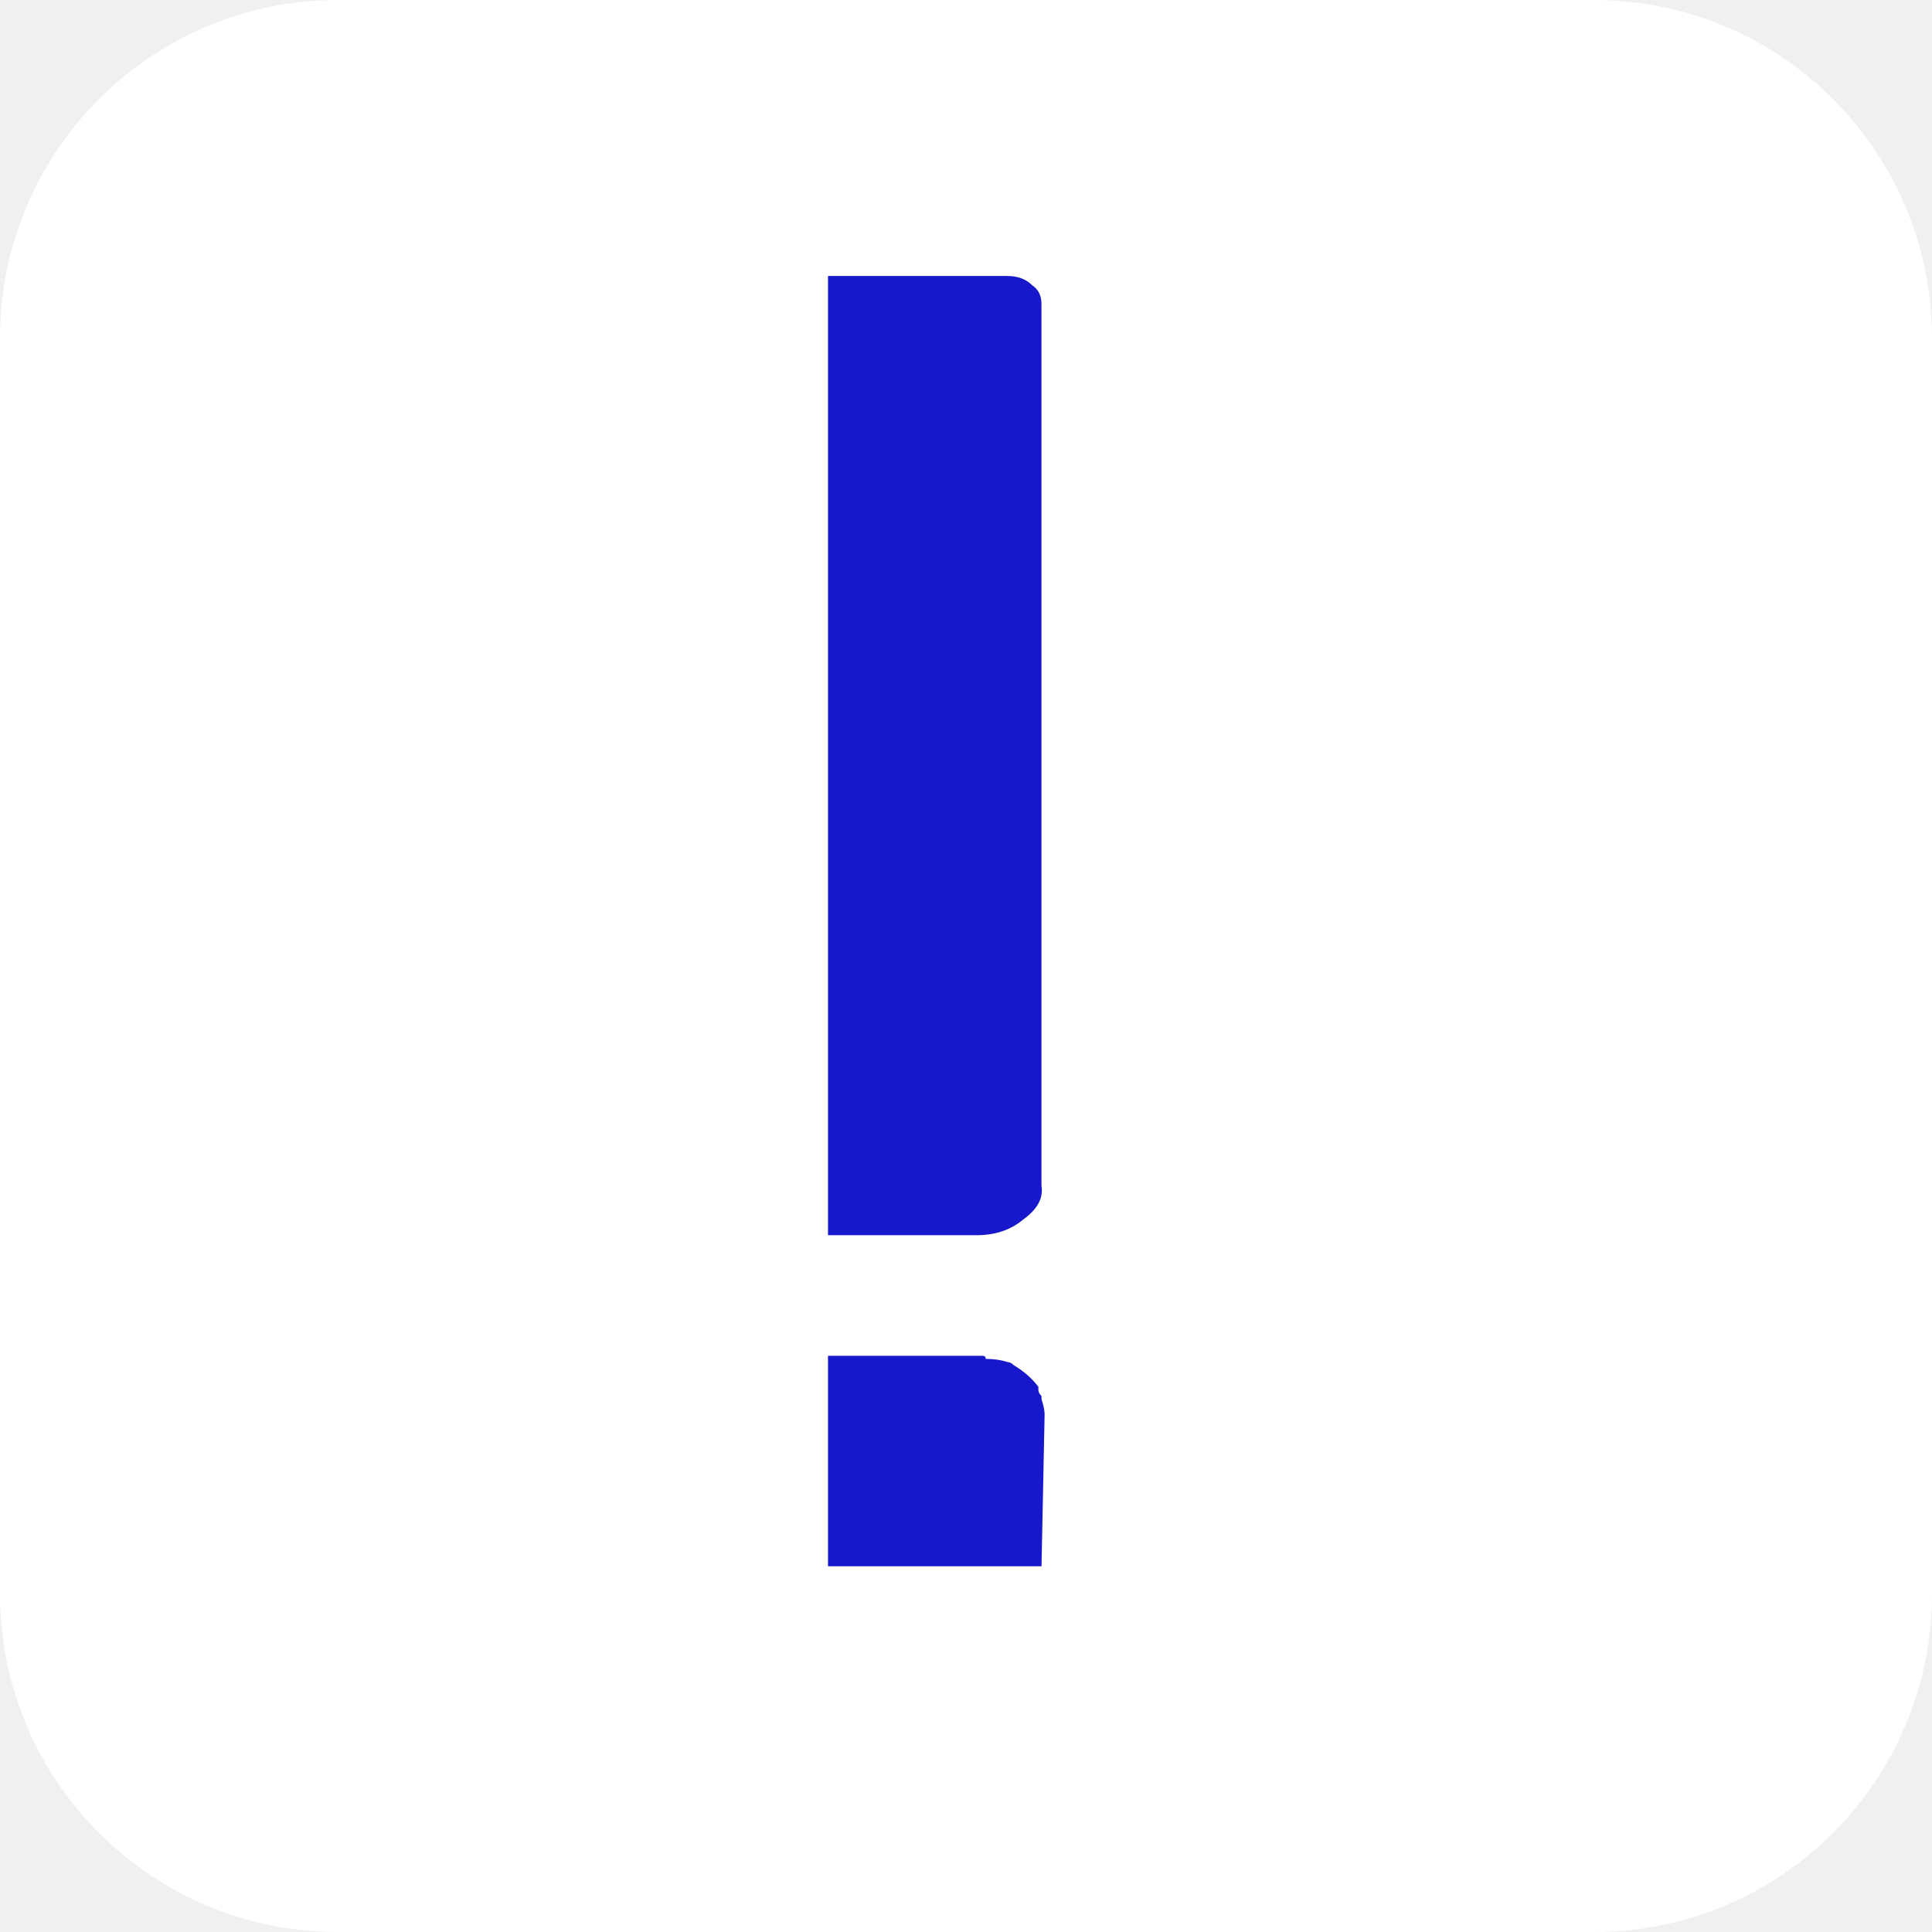
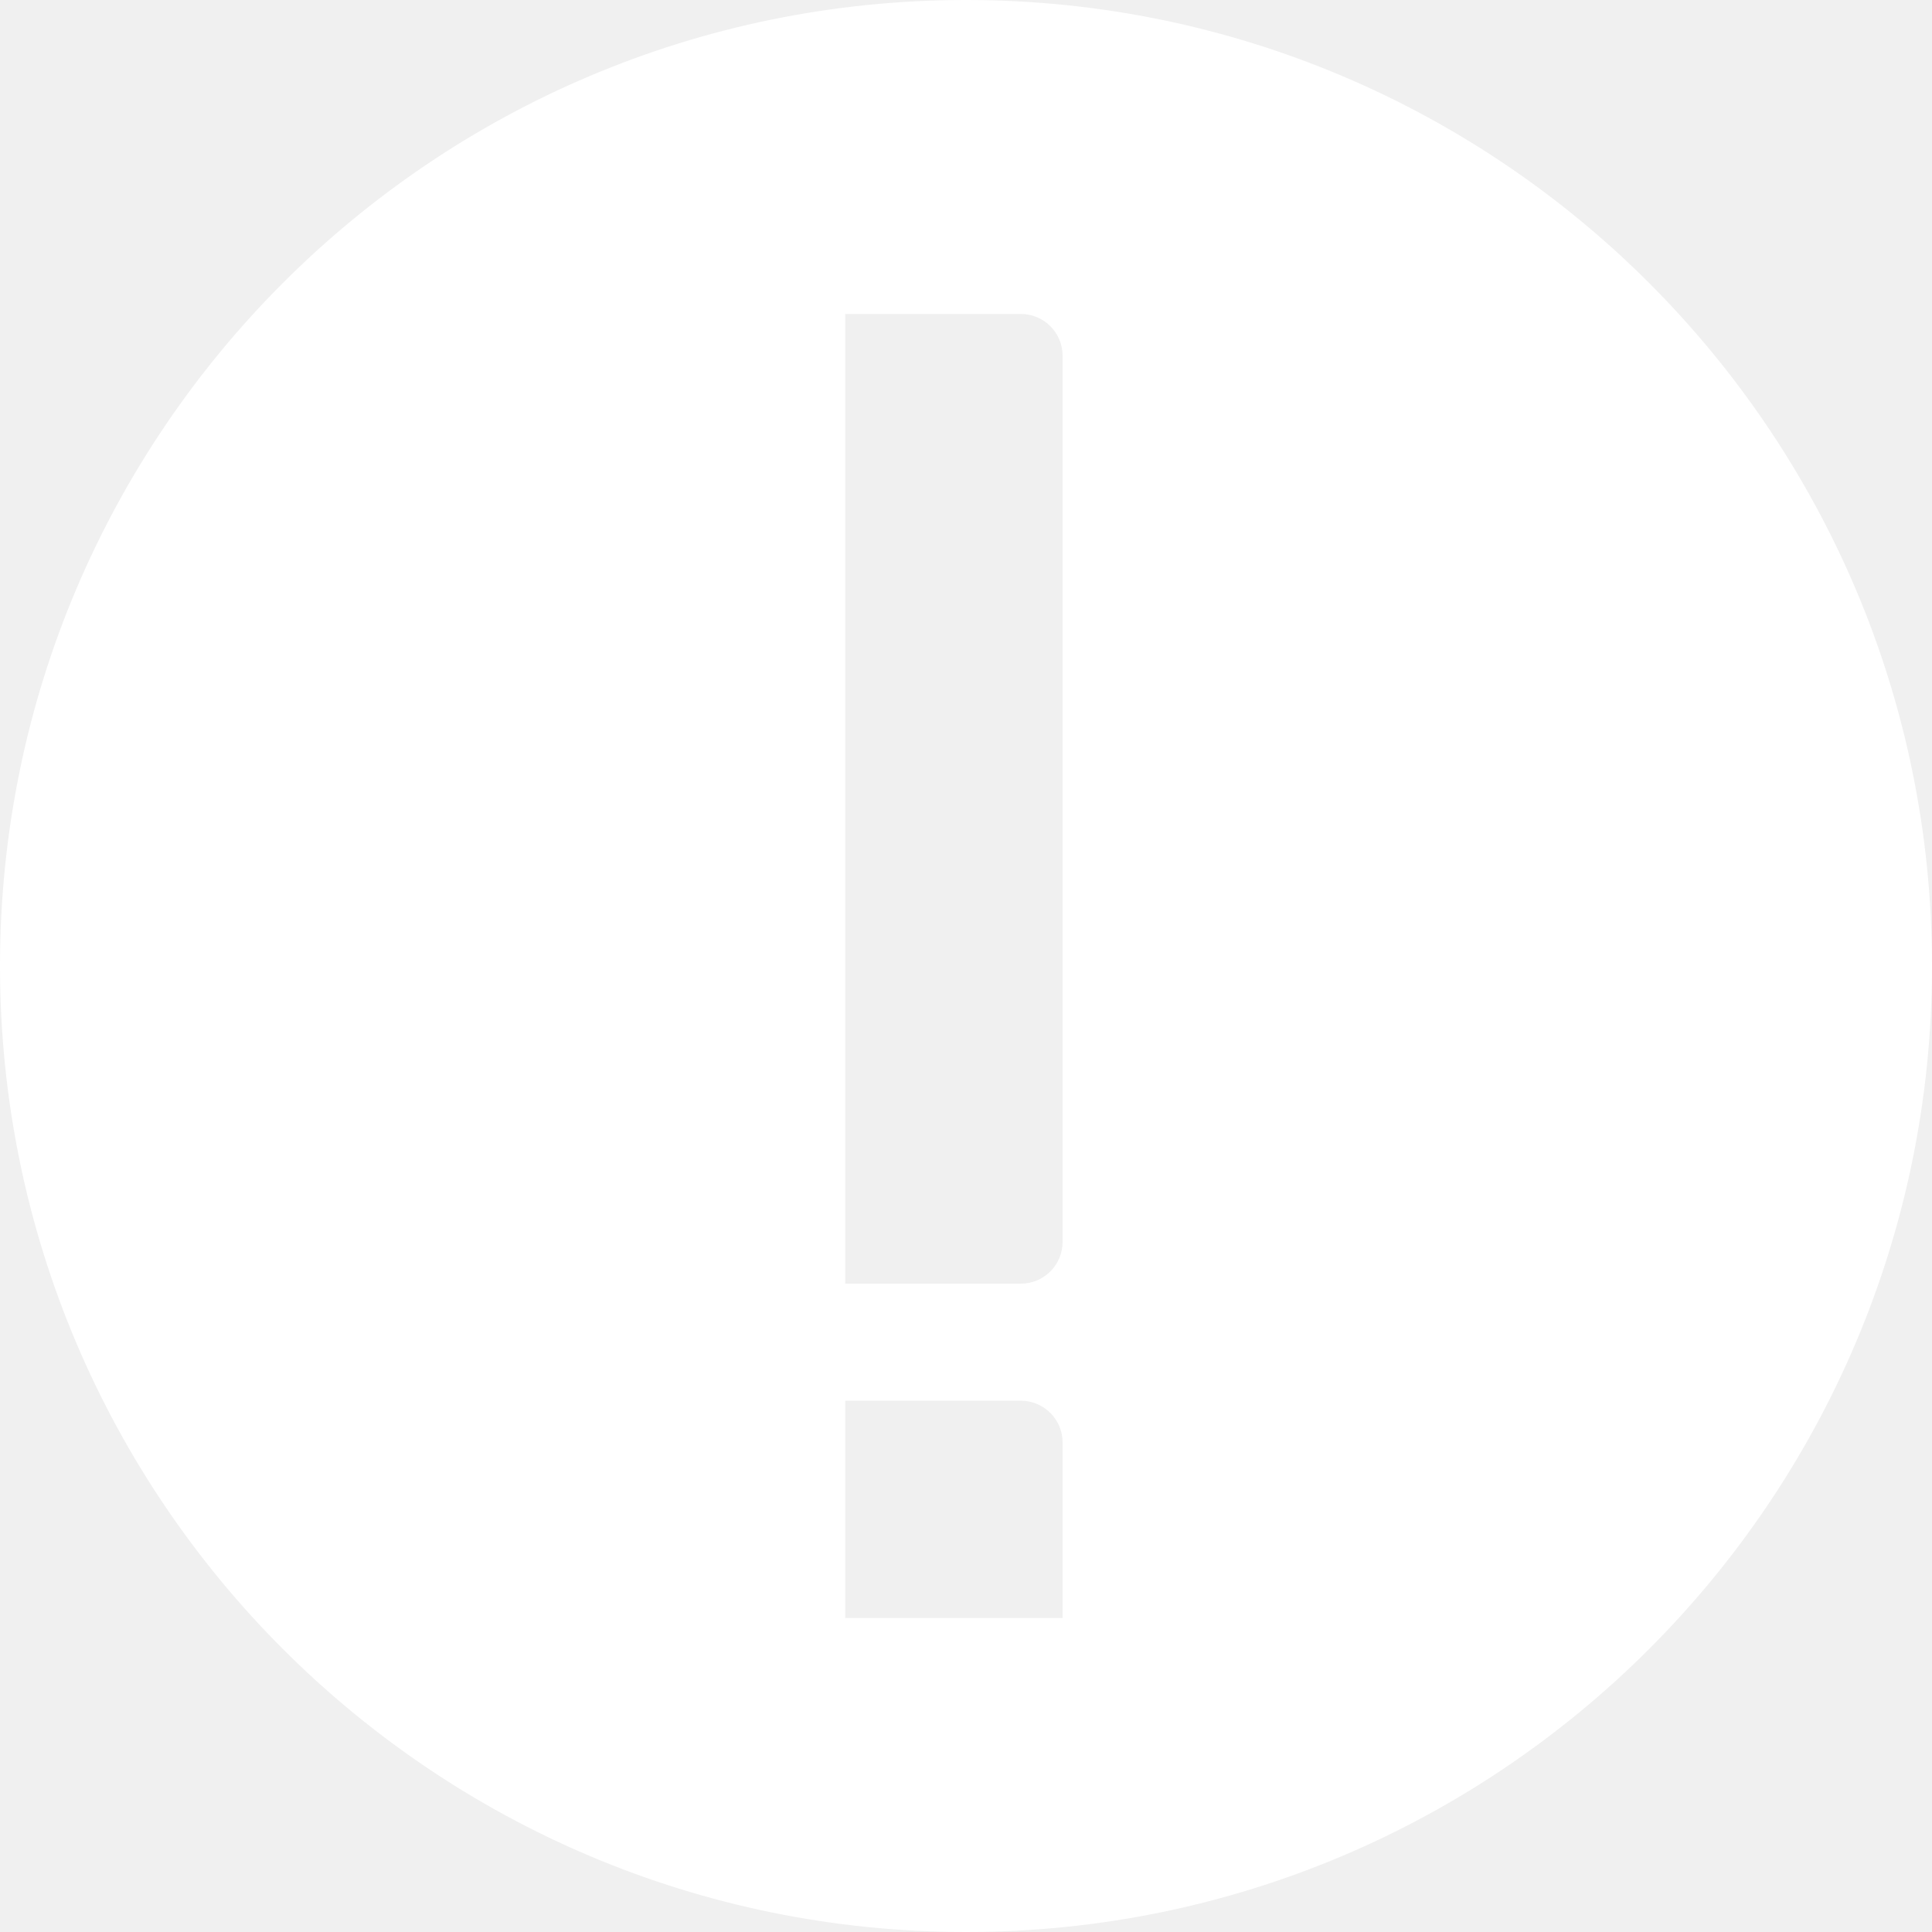
- <svg xmlns="http://www.w3.org/2000/svg" width="35" height="35" viewBox="0 0 35 35" fill="none">
-   <path d="M0 6.125C0 2.742 2.742 0 6.125 0H28.875C32.258 0 35 2.742 35 6.125V28.875C35 32.258 32.258 35 28.875 35H6.125C2.742 35 0 32.258 0 28.875V6.125Z" fill="white" />
-   <path d="M17.803 24.562C17.84 24.562 17.858 24.581 17.858 24.618C18.008 24.618 18.139 24.637 18.251 24.675C18.288 24.675 18.326 24.693 18.363 24.73C18.55 24.843 18.699 24.974 18.811 25.123V25.179C18.811 25.216 18.831 25.254 18.868 25.291V25.348C18.905 25.46 18.924 25.553 18.924 25.628L18.868 28.374H15V24.562H17.803Z" fill="#1717CC" />
-   <path d="M18.251 5C18.438 5 18.587 5.056 18.699 5.168C18.811 5.243 18.867 5.355 18.867 5.505V21.48C18.905 21.704 18.793 21.91 18.531 22.097C18.307 22.283 18.027 22.377 17.69 22.377H15V5H18.251Z" fill="#1717CC" />
+ <svg xmlns="http://www.w3.org/2000/svg" width="50" height="50" viewBox="0 0 50 50" fill="none">
+   <path fill-rule="evenodd" clip-rule="evenodd" d="M50 25C50 38.807 38.807 50 25 50C11.193 50 0 38.807 0 25C0 11.193 11.193 0 25 0C38.807 0 50 11.193 50 25ZM21.875 8.125H26.418C27.016 8.125 27.5 8.609 27.5 9.207V32.14C27.5 32.737 27.016 33.221 26.418 33.221H21.875V8.125ZM26.418 36.25H21.875V41.875H27.5V37.332C27.5 36.734 27.016 36.25 26.418 36.25Z" fill="#fff" />
</svg>
